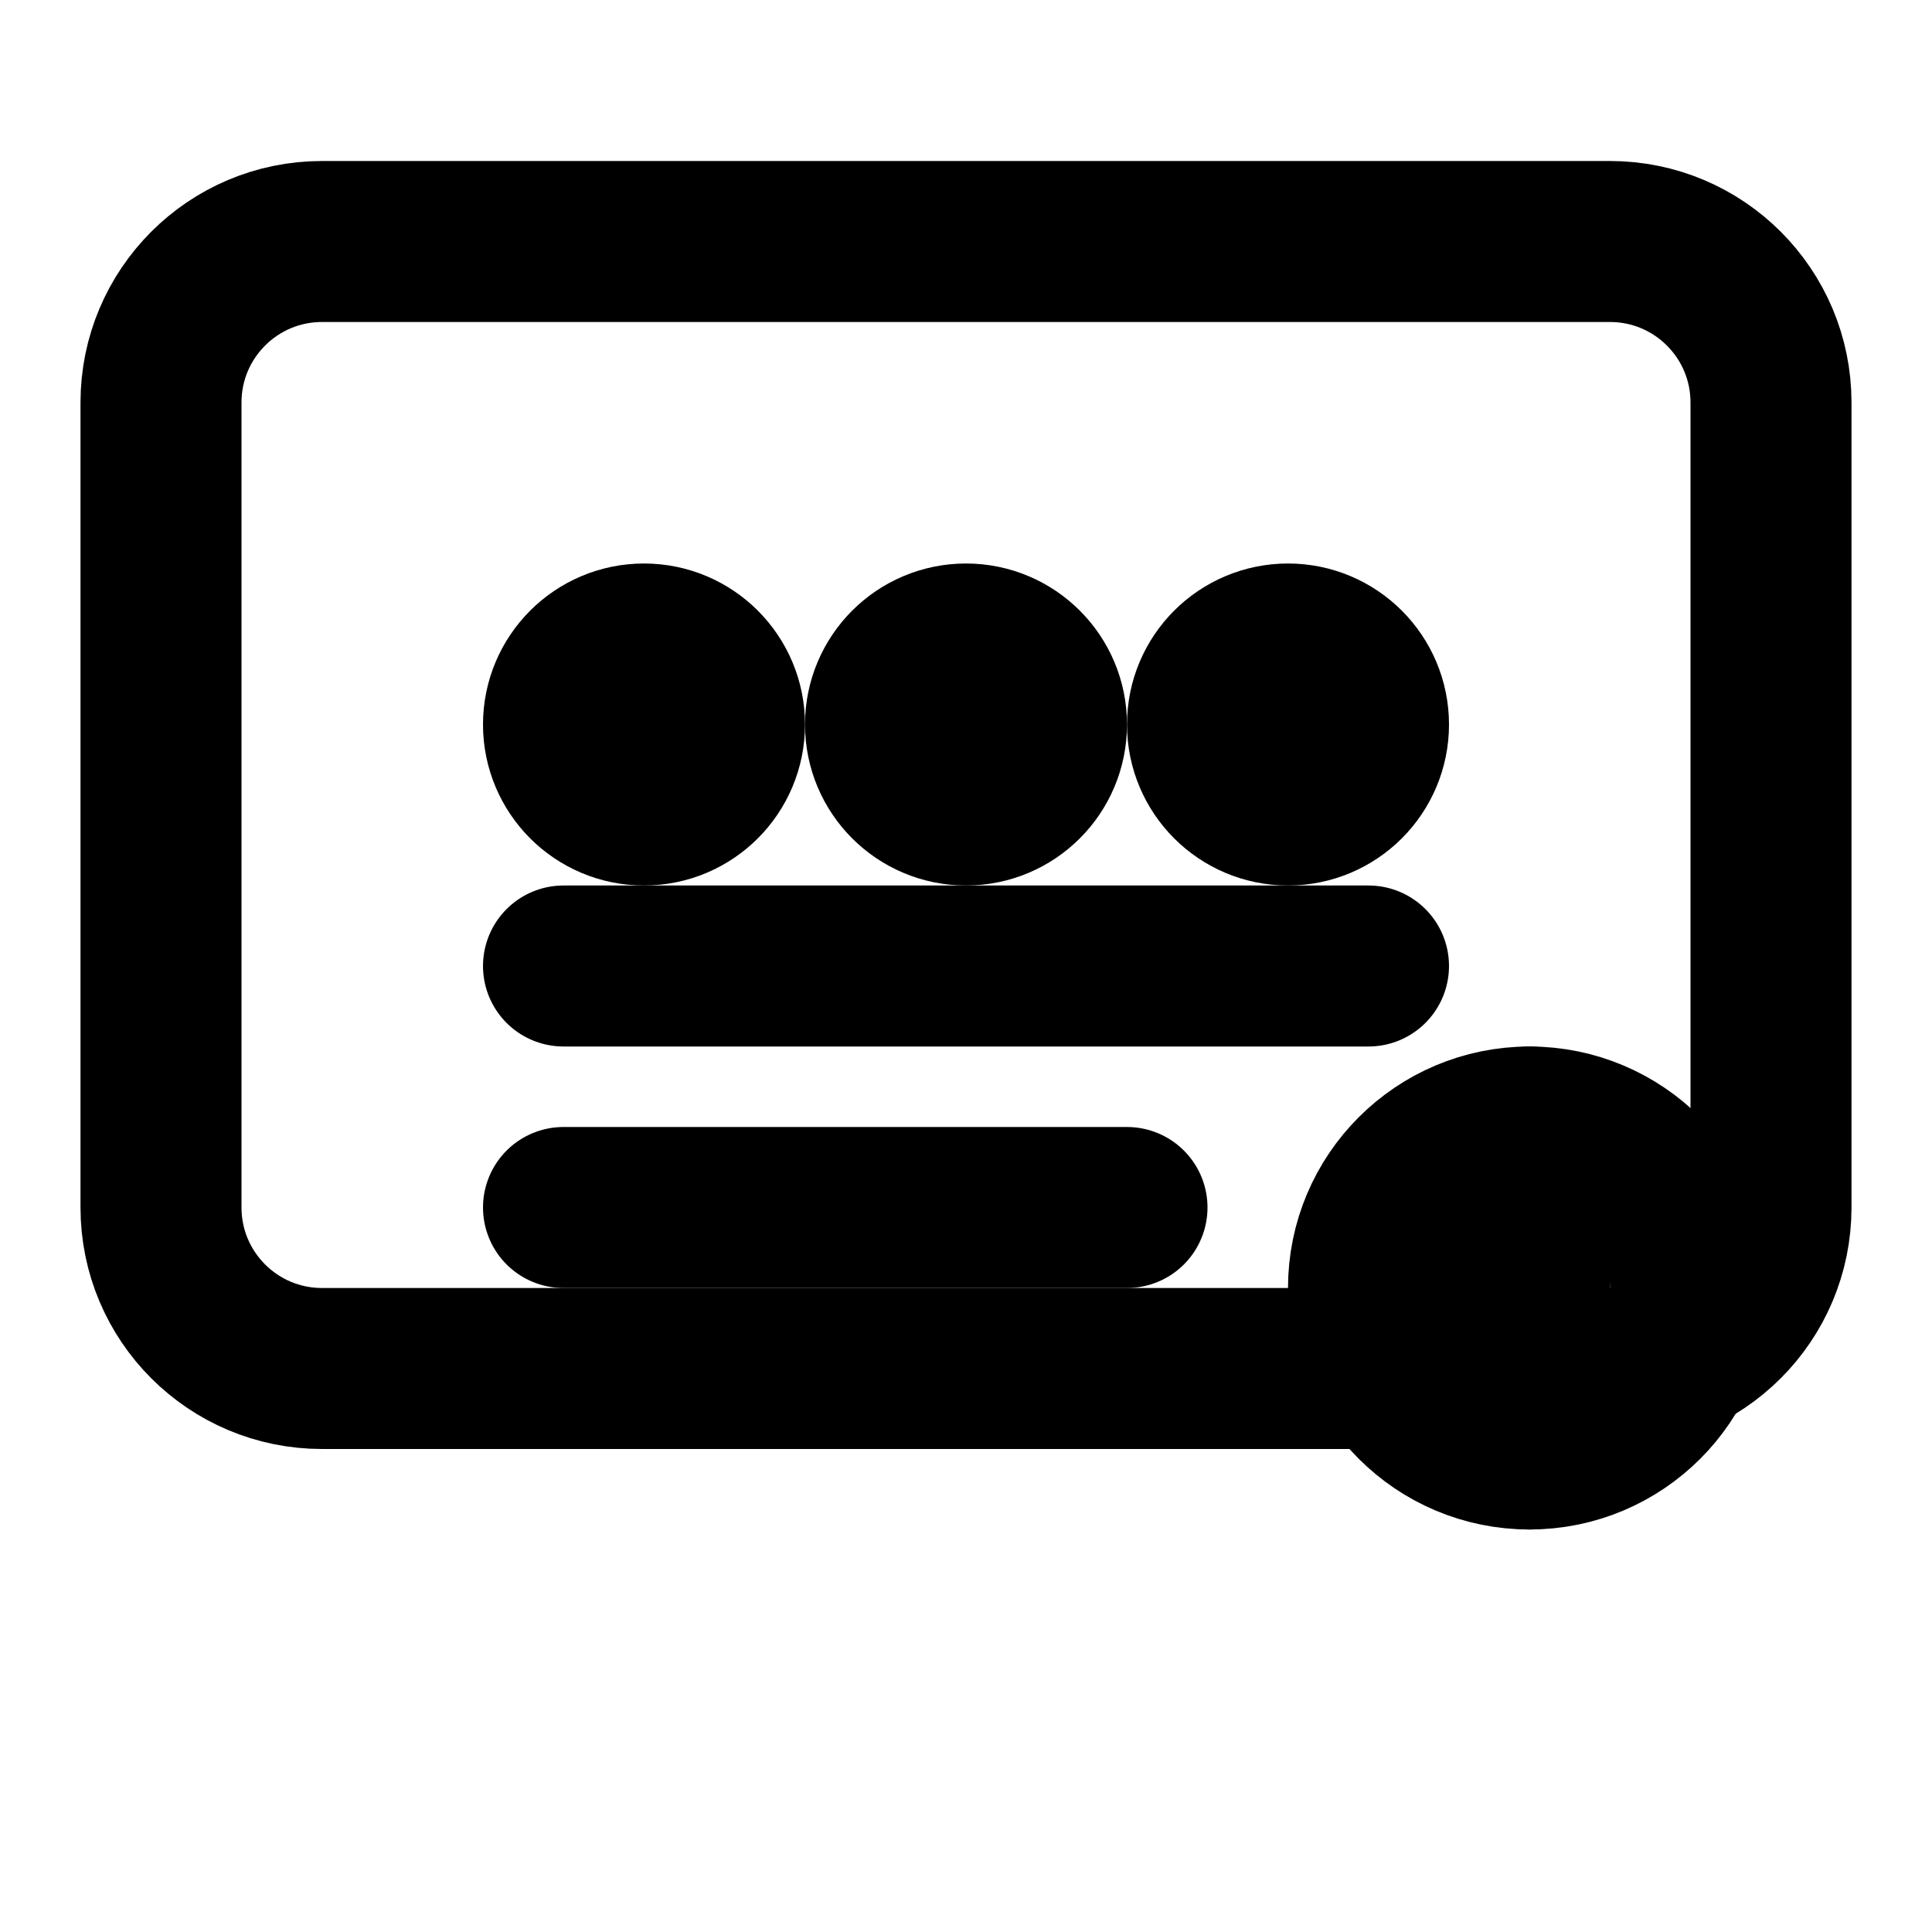
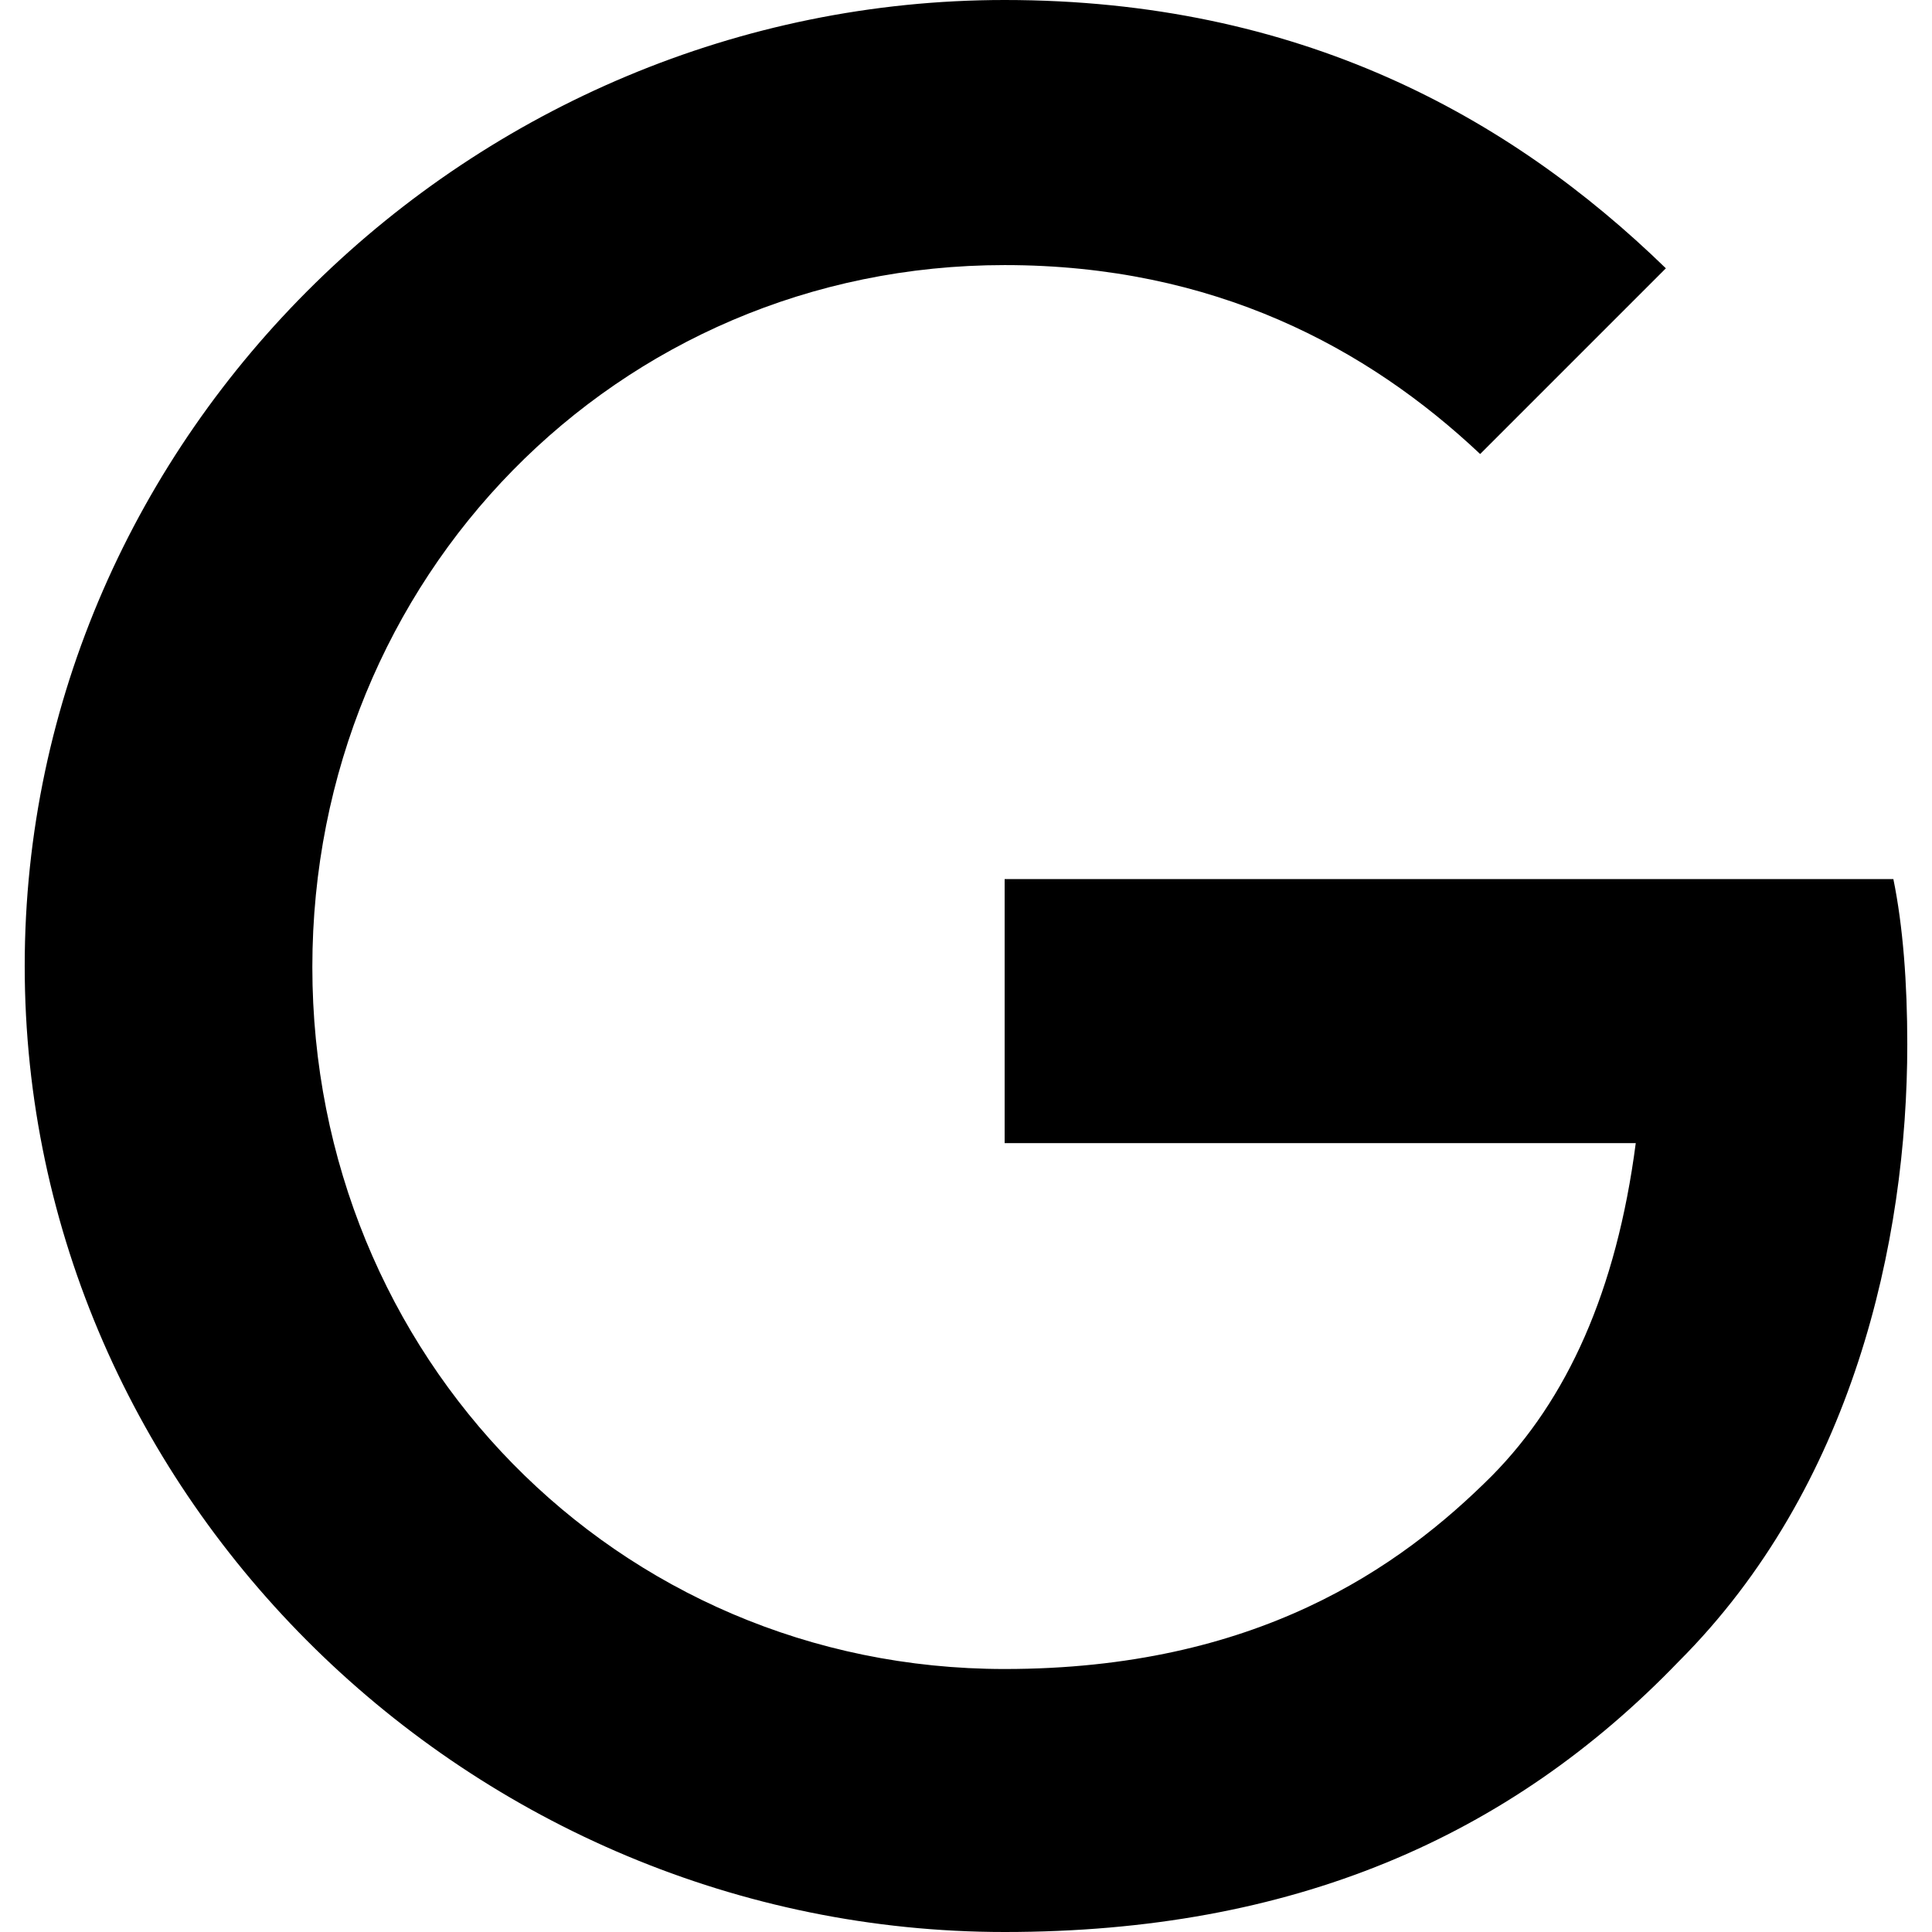
- <svg xmlns="http://www.w3.org/2000/svg" viewBox="0 0 24 24" fill="none" stroke="currentColor" stroke-width="2" stroke-linecap="round" stroke-linejoin="round">
-   <rect x="2" y="3" width="20" height="14" rx="2" />
-   <circle cx="8" cy="9" r="1" />
-   <circle cx="12" cy="9" r="1" />
-   <circle cx="16" cy="9" r="1" />
-   <path d="M7 12h10" />
-   <path d="M7 15h7" />
-   <circle cx="19" cy="16" r="2" />
-   <path d="M19 14v4" />
+ <svg xmlns="http://www.w3.org/2000/svg" role="img" viewBox="0 0 24 24">
+   <path d="M12.48 10.92v3.28h7.84c-.24 1.84-.853 3.187-1.787 4.133-1.147 1.147-2.933 2.4-6.053 2.4-4.827 0-8.6-3.893-8.6-8.72s3.773-8.72 8.6-8.72c2.6 0 4.507 1.027 5.907 2.347l2.307-2.307C18.747 1.44 16.133 0 12.48 0 5.867 0 .307 5.387.307 12s5.56 12 12.173 12c3.573 0 6.267-1.173 8.373-3.36 2.16-2.16 2.84-5.213 2.84-7.667 0-.76-.053-1.467-.173-2.053H12.48z" />
</svg>
